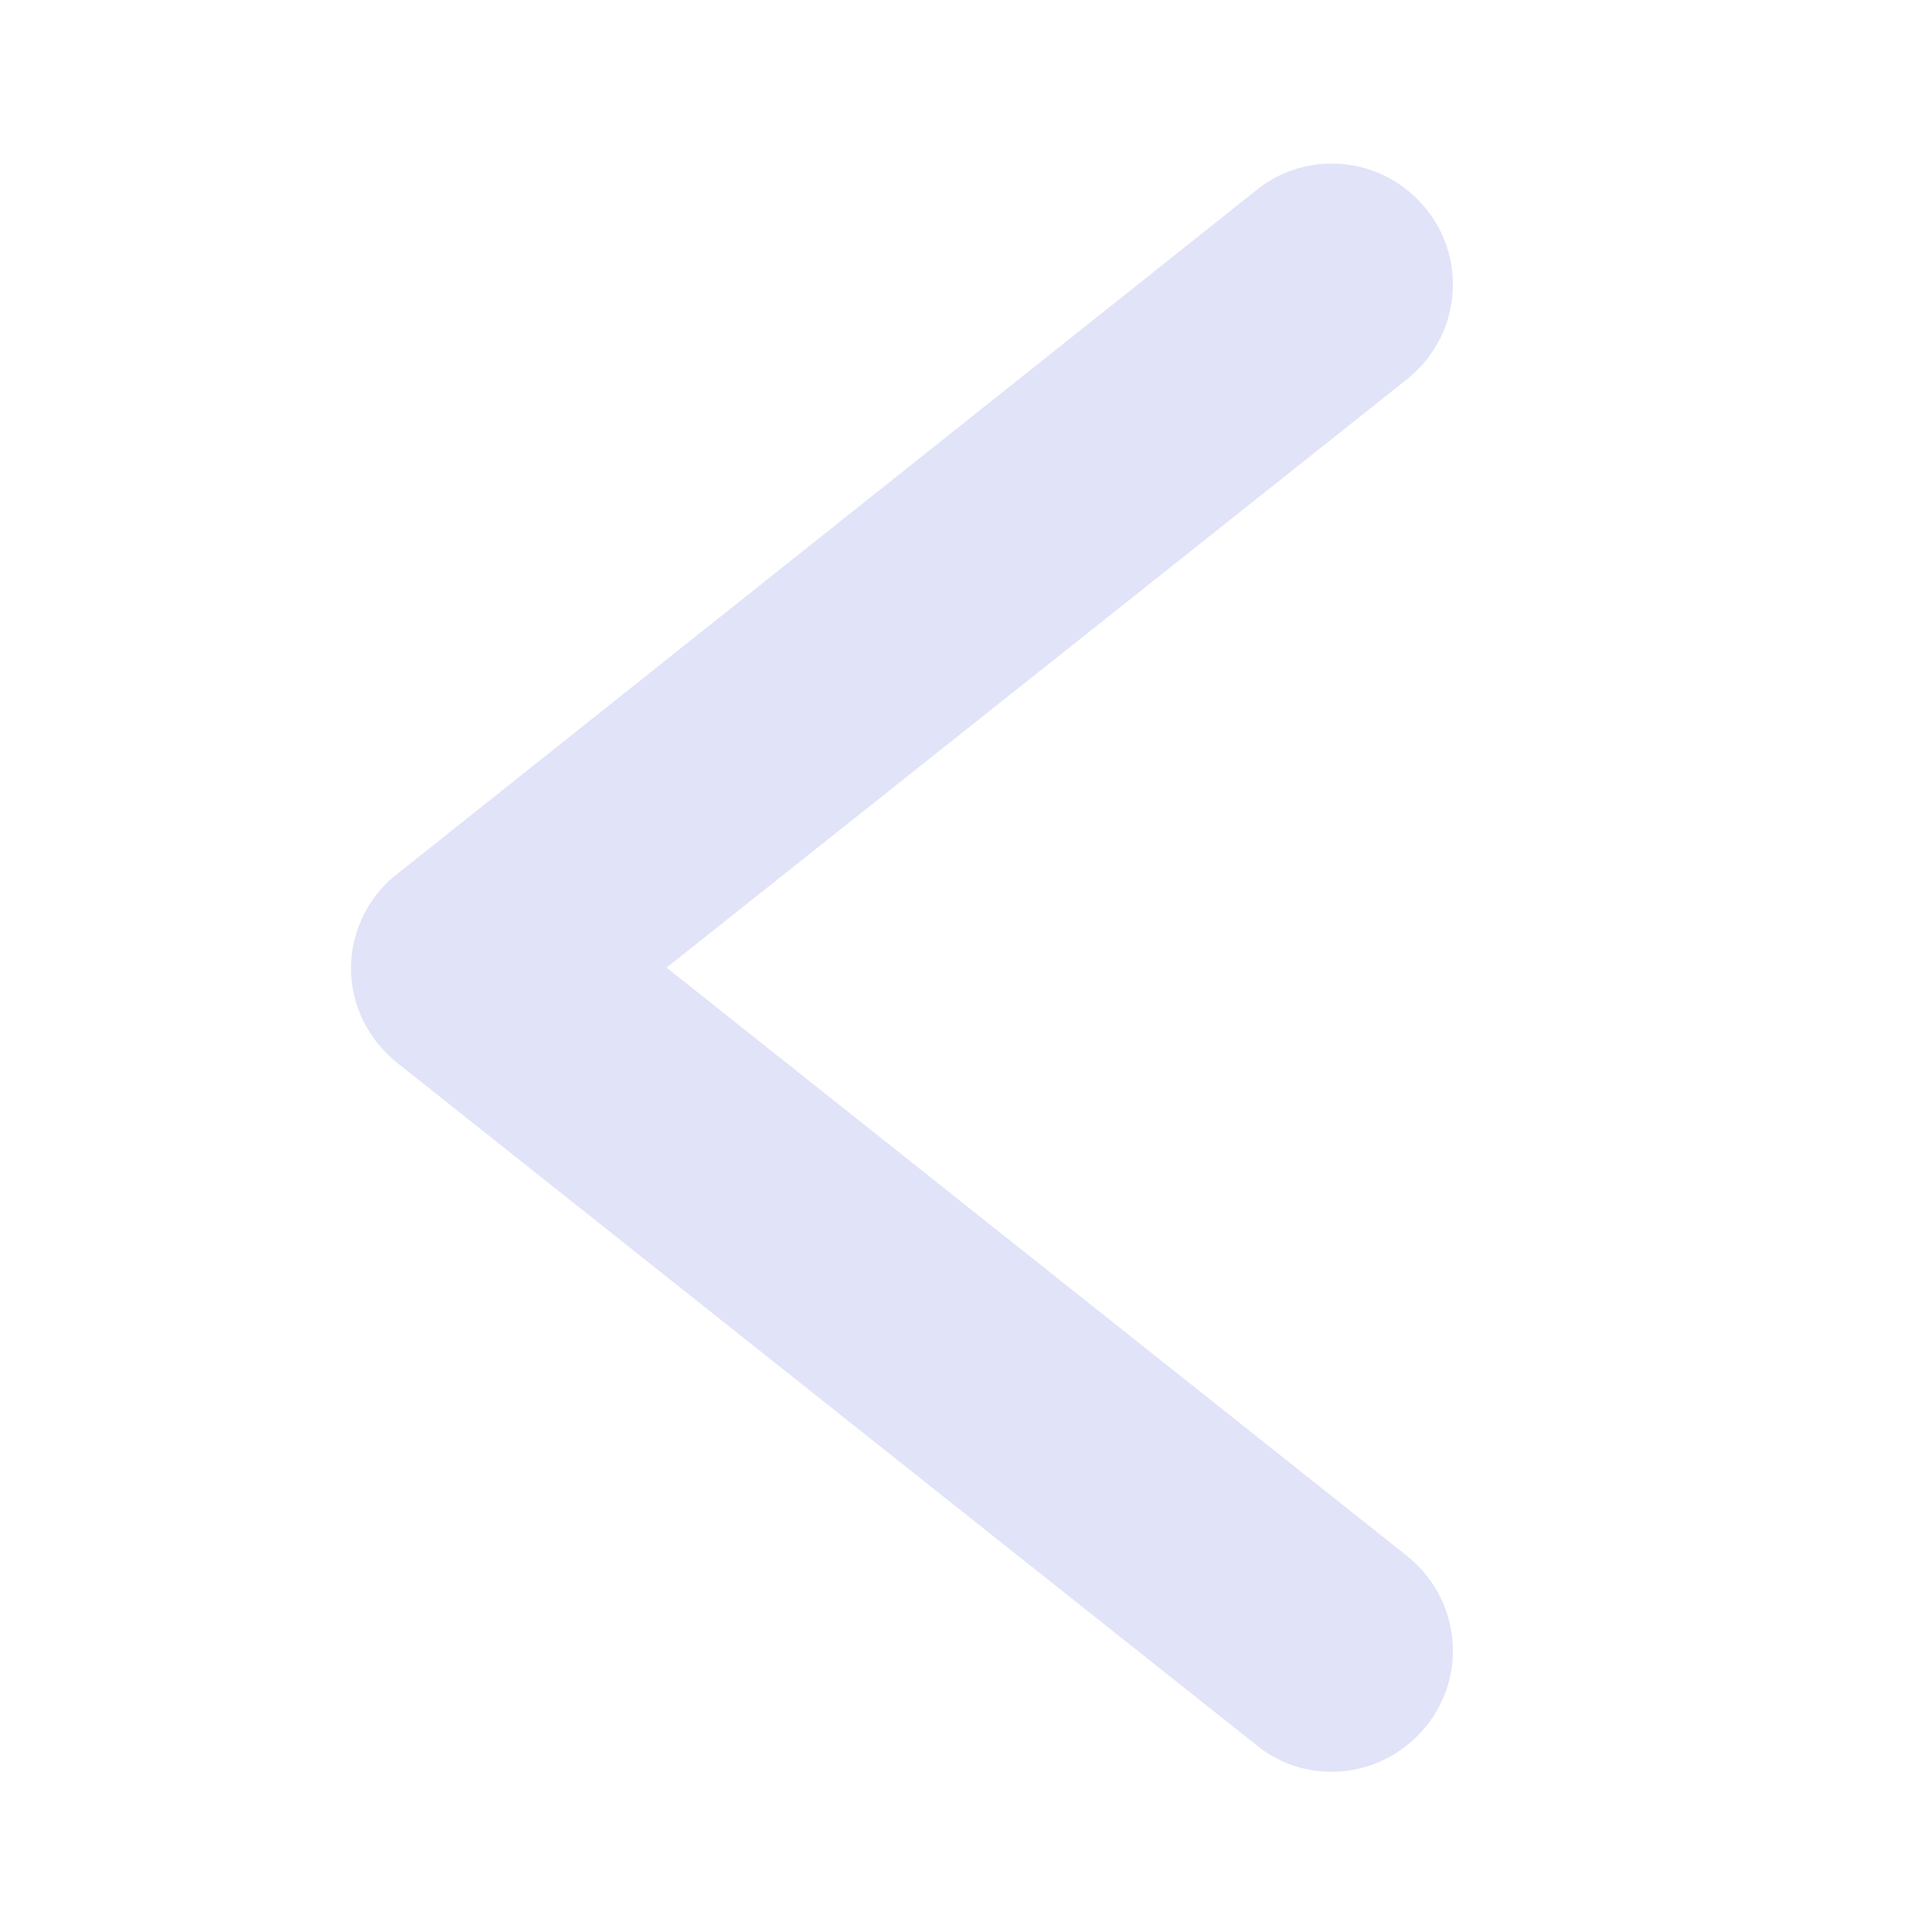
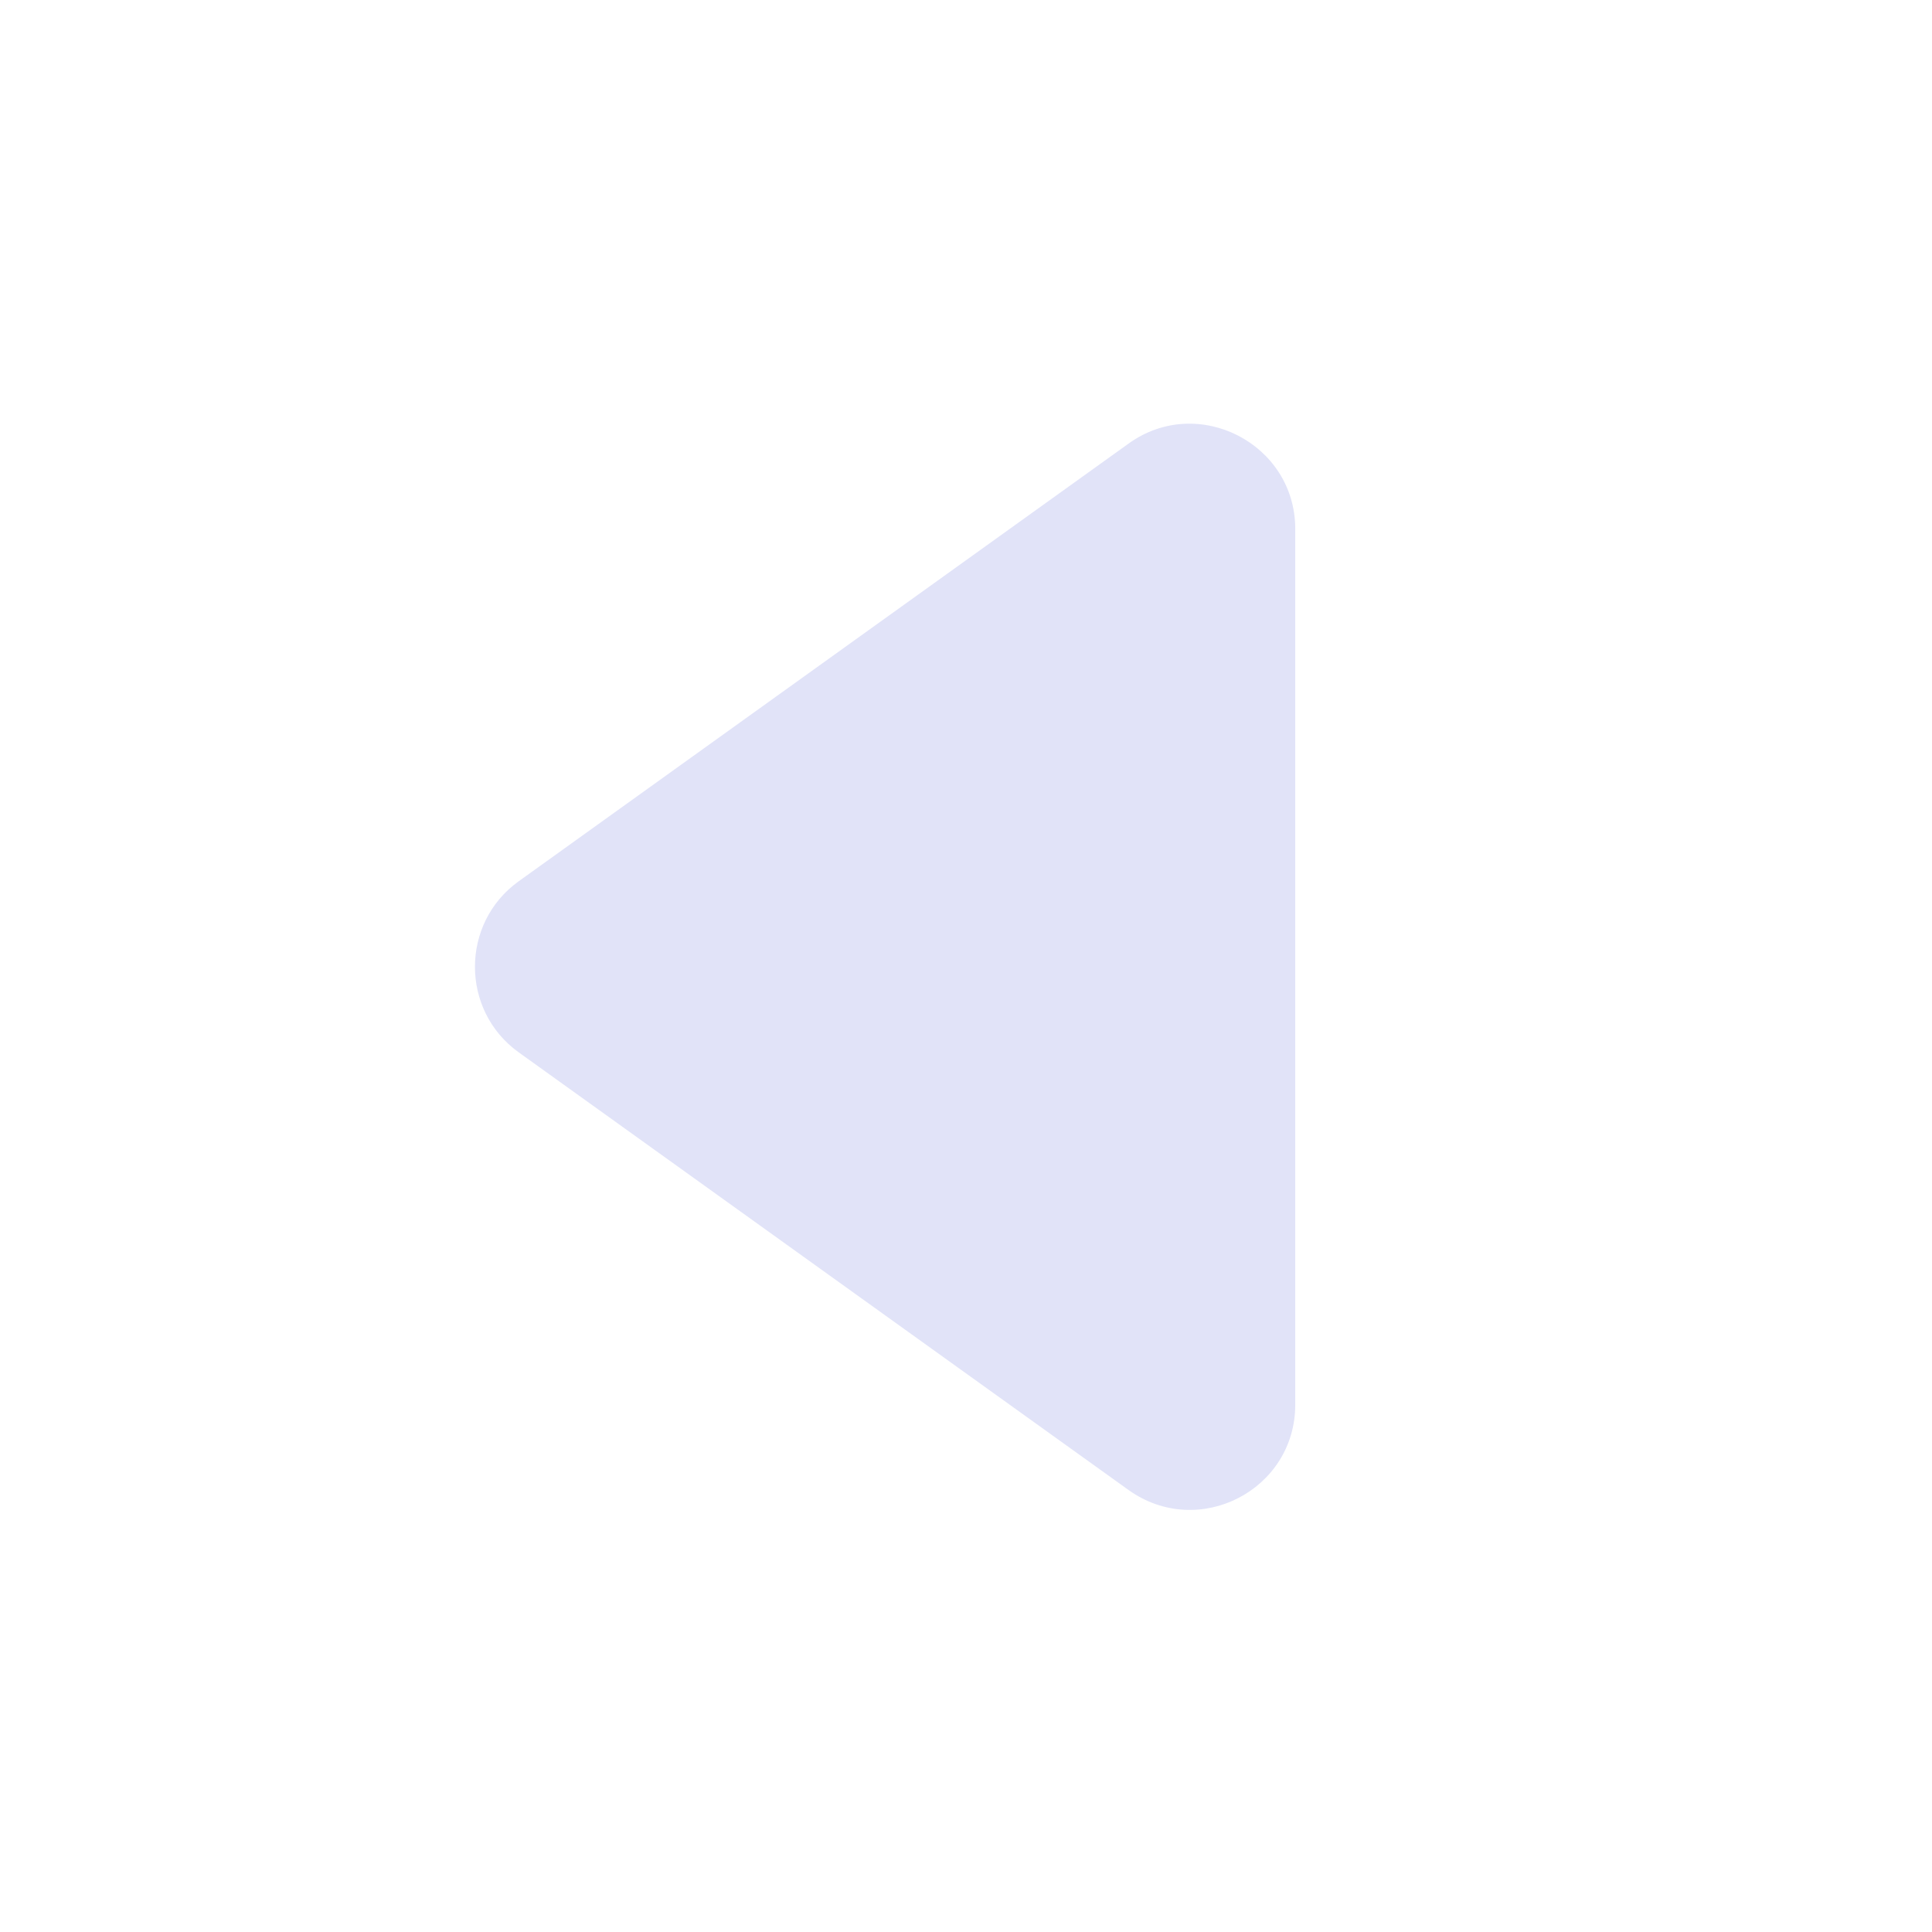
<svg xmlns="http://www.w3.org/2000/svg" id="Main" viewBox="0 0 24 24">
  <defs>
    <style>.cls-1{fill:#e1e3f8;}</style>
  </defs>
-   <path class="cls-1" d="M16.54,22.01c-.33,0-.66-.11-.93-.33L4.93,13.2c-.36-.29-.57-.72-.57-1.17s.21-.89.57-1.17L15.61,2.36c.65-.52,1.59-.41,2.11.24.52.65.41,1.59-.24,2.11l-9.2,7.31,9.2,7.31c.65.52.76,1.46.24,2.11-.3.37-.73.57-1.18.57Z" />
+   <path class="cls-1" d="M16.09,6.56v10.89c0,1.06-1.2,1.68-2.07,1.06l-7.58-5.44c-.72-.52-.72-1.6,0-2.12l7.58-5.44c.86-.62,2.07,0,2.07,1.06Z" />
</svg>
